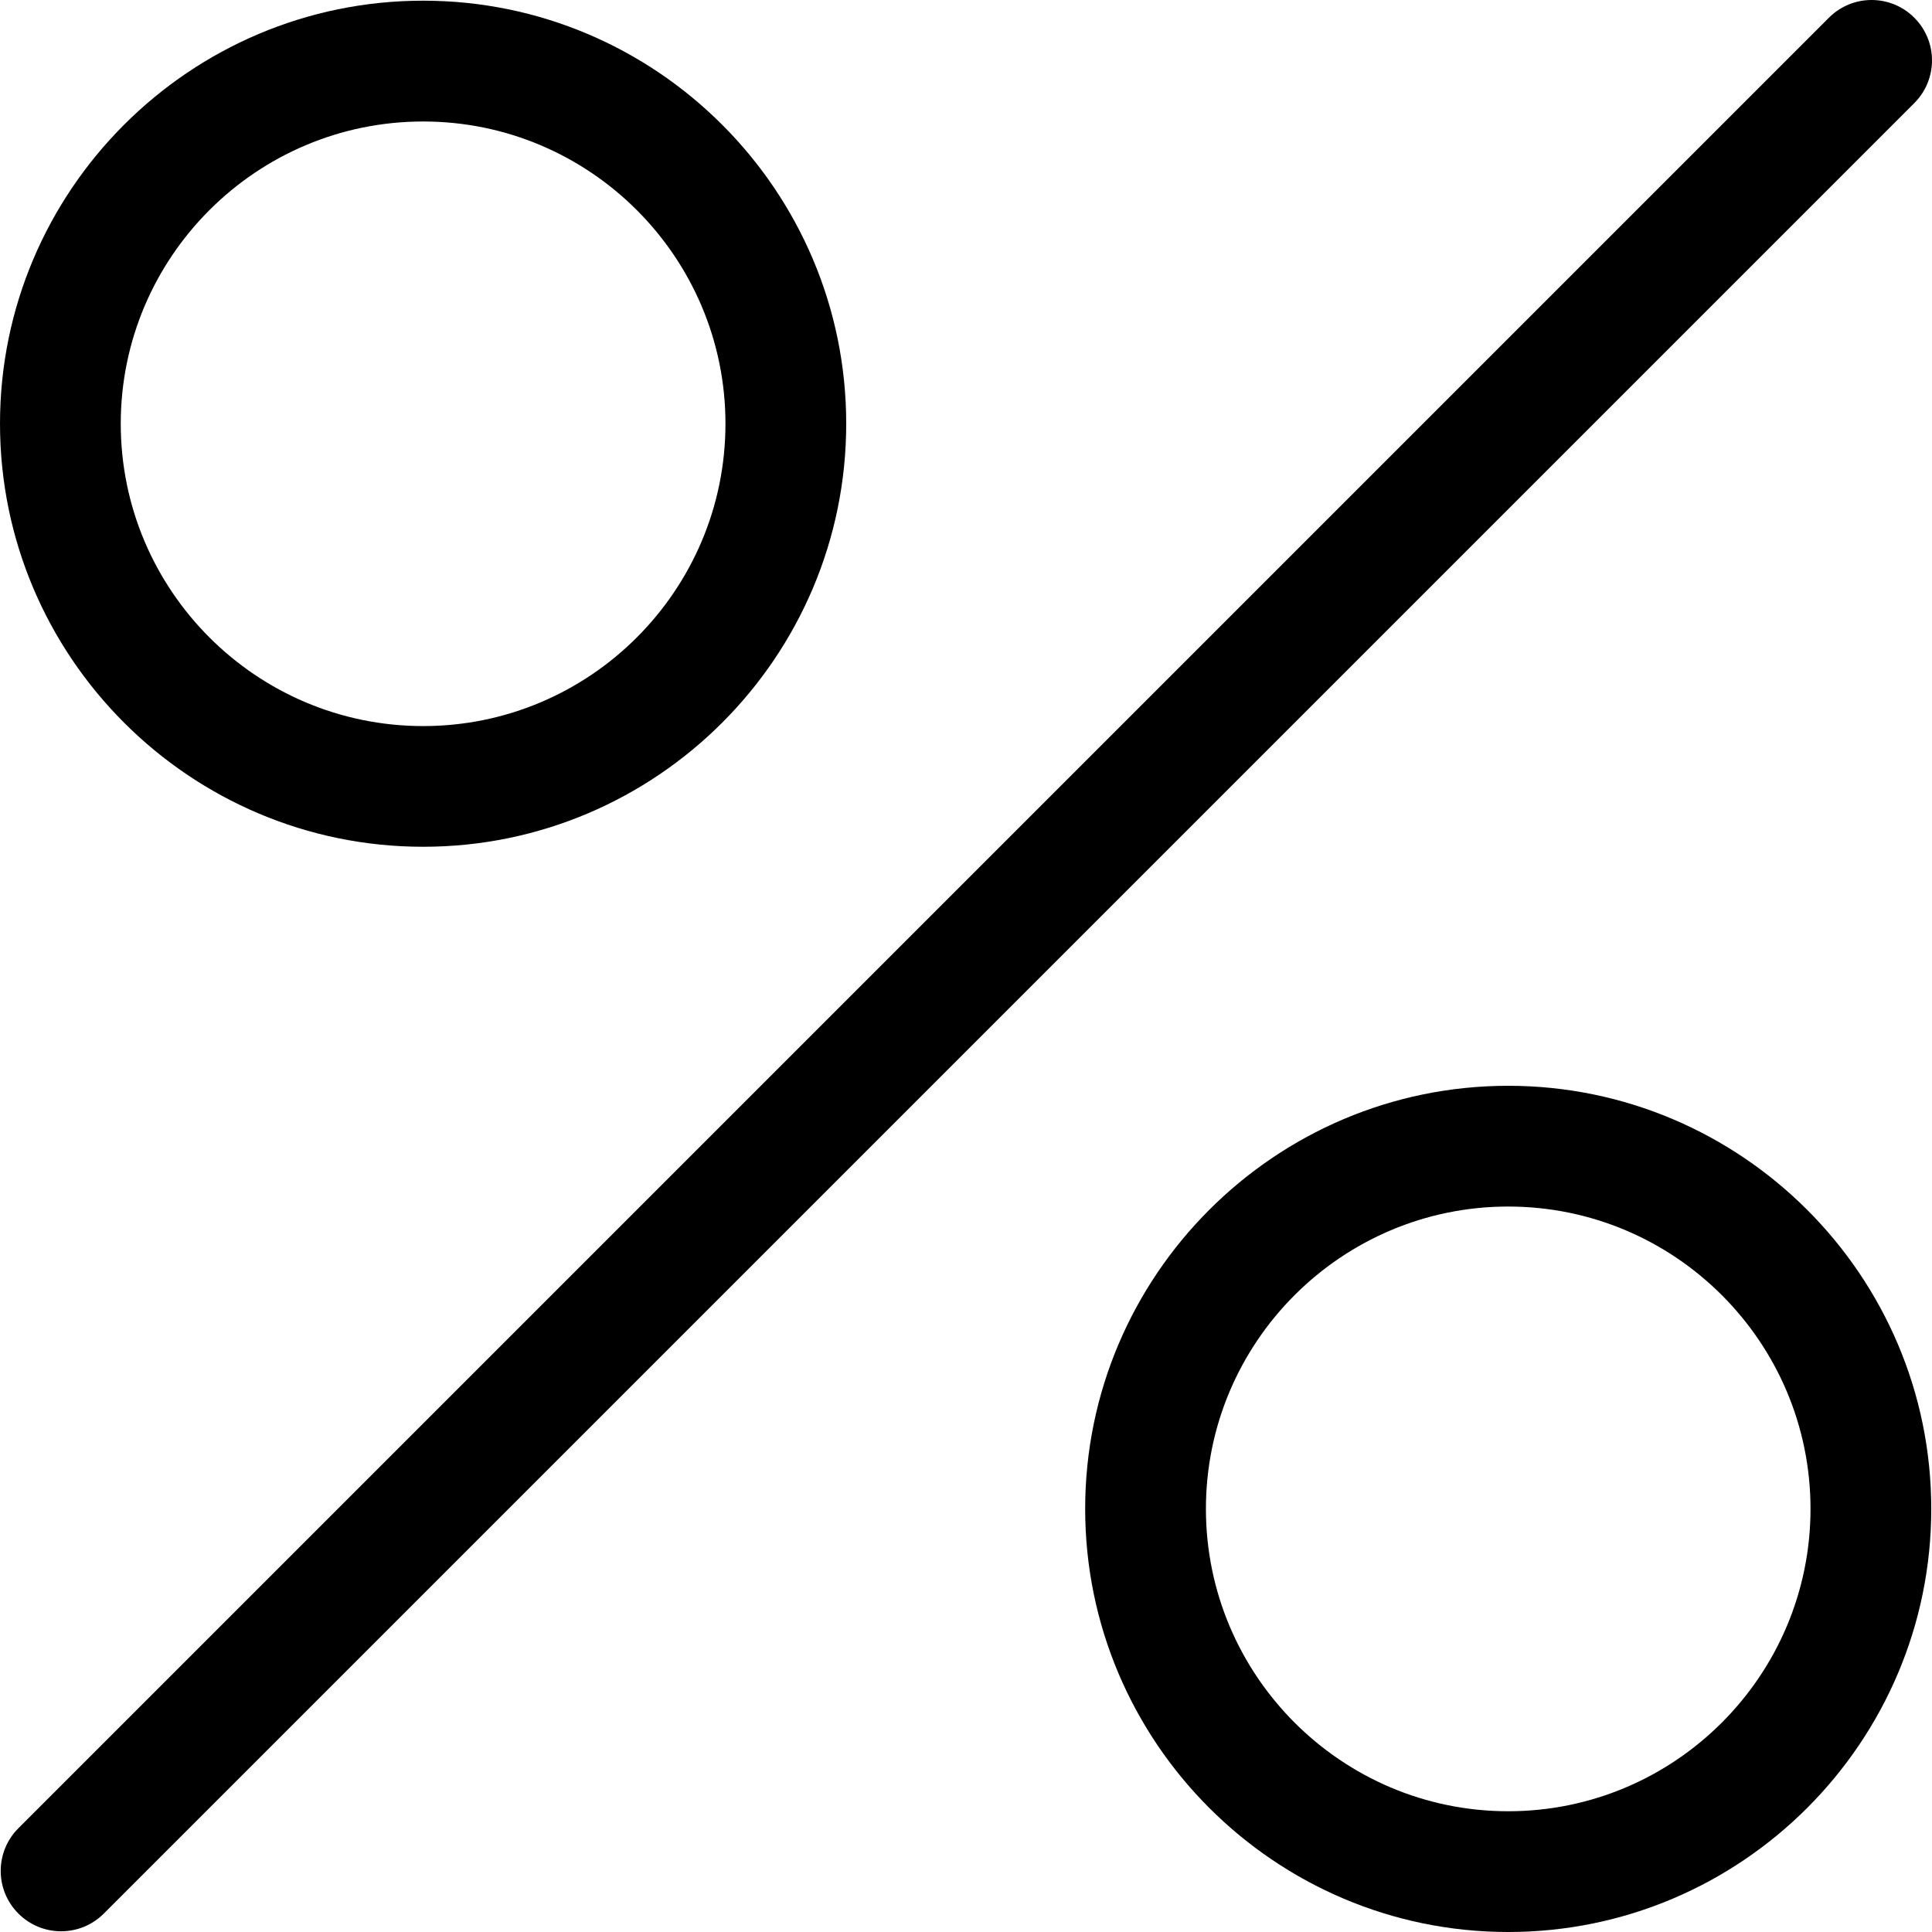
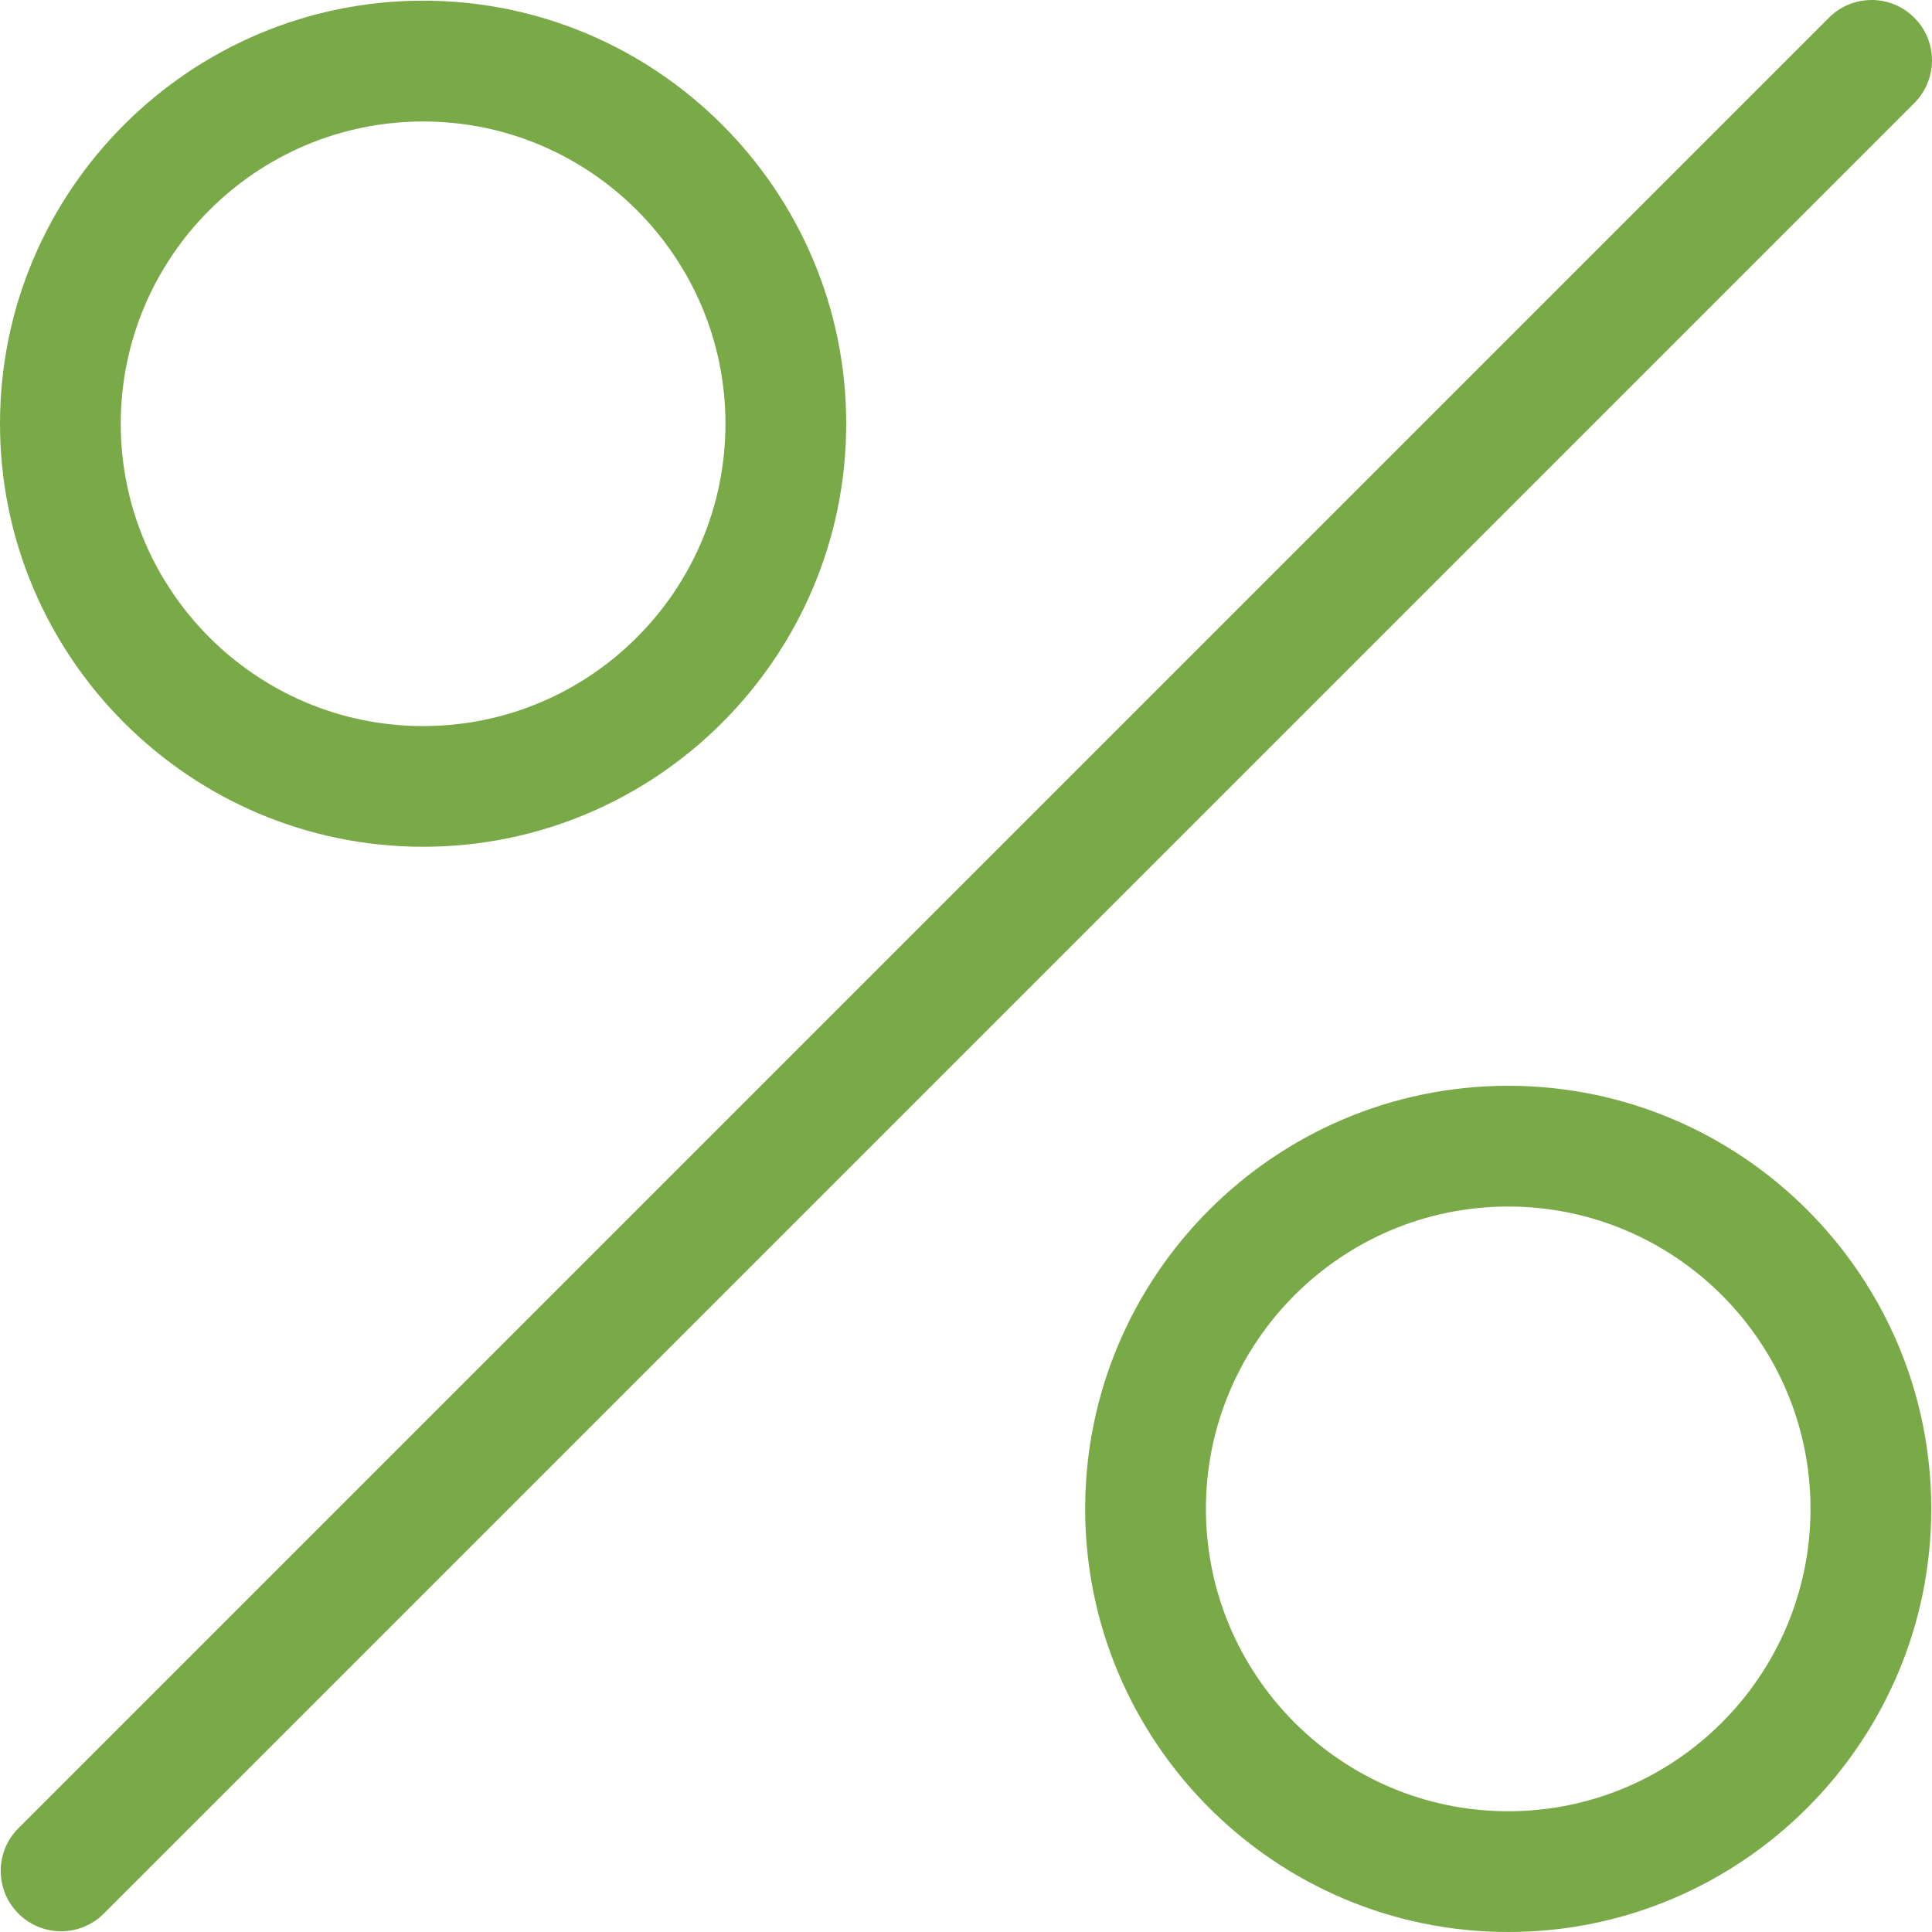
- <svg xmlns="http://www.w3.org/2000/svg" version="1.1" id="Layer_1" x="0px" y="0px" viewBox="0 0 512.004 512.004" style="enable-background:new 0 0 512.004 512.004;" xml:space="preserve">
+ <svg xmlns="http://www.w3.org/2000/svg" version="1.1" id="Layer_1" x="0px" y="0px" width="60px" height="60px" viewBox="0 0 512.004 512.004" style="enable-background:new 0 0 512.004 512.004;fill:#79aa47;" xml:space="preserve">
  <g>
    <g>
      <path d="M507.312,4.692c-6.256-6.256-16.368-6.256-22.624,0L4.88,484.5c-6.256,6.256-6.256,16.368,0,22.624    c3.12,3.12,7.216,4.688,11.312,4.688s8.176-1.552,11.312-4.688L507.312,27.316C513.568,21.06,513.568,10.948,507.312,4.692z" />
    </g>
  </g>
  <g>
    <g>
      <path d="M112.144,0.18C50.32,0.18,0,50.468,0,112.276C0,174.1,50.32,224.404,112.144,224.404    c61.808,0,112.112-50.288,112.112-112.128C224.256,50.468,173.952,0.18,112.144,0.18z M112.144,192.42    C67.952,192.42,32,156.484,32,112.292c0-44.16,35.952-80.096,80.144-80.096c44.176,0,80.112,35.936,80.112,80.096    C192.256,156.484,156.32,192.42,112.144,192.42z" />
    </g>
  </g>
  <g>
    <g>
      <path d="M399.696,287.748c-61.808,0-112.112,50.304-112.112,112.112c0,61.824,50.304,112.144,112.112,112.144    c61.824,0,112.112-50.32,112.112-112.144C511.808,338.052,461.504,287.748,399.696,287.748z M399.696,480.004    c-44.176,0-80.112-35.952-80.112-80.144c0-44.176,35.936-80.112,80.112-80.112c44.176,0,80.112,35.936,80.112,80.112    C479.808,444.052,443.872,480.004,399.696,480.004z" />
    </g>
  </g>
  <g>
</g>
  <g>
</g>
  <g>
</g>
  <g>
</g>
  <g>
</g>
  <g>
</g>
  <g>
</g>
  <g>
</g>
  <g>
</g>
  <g>
</g>
  <g>
</g>
  <g>
</g>
  <g>
</g>
  <g>
</g>
  <g>
</g>
</svg>
